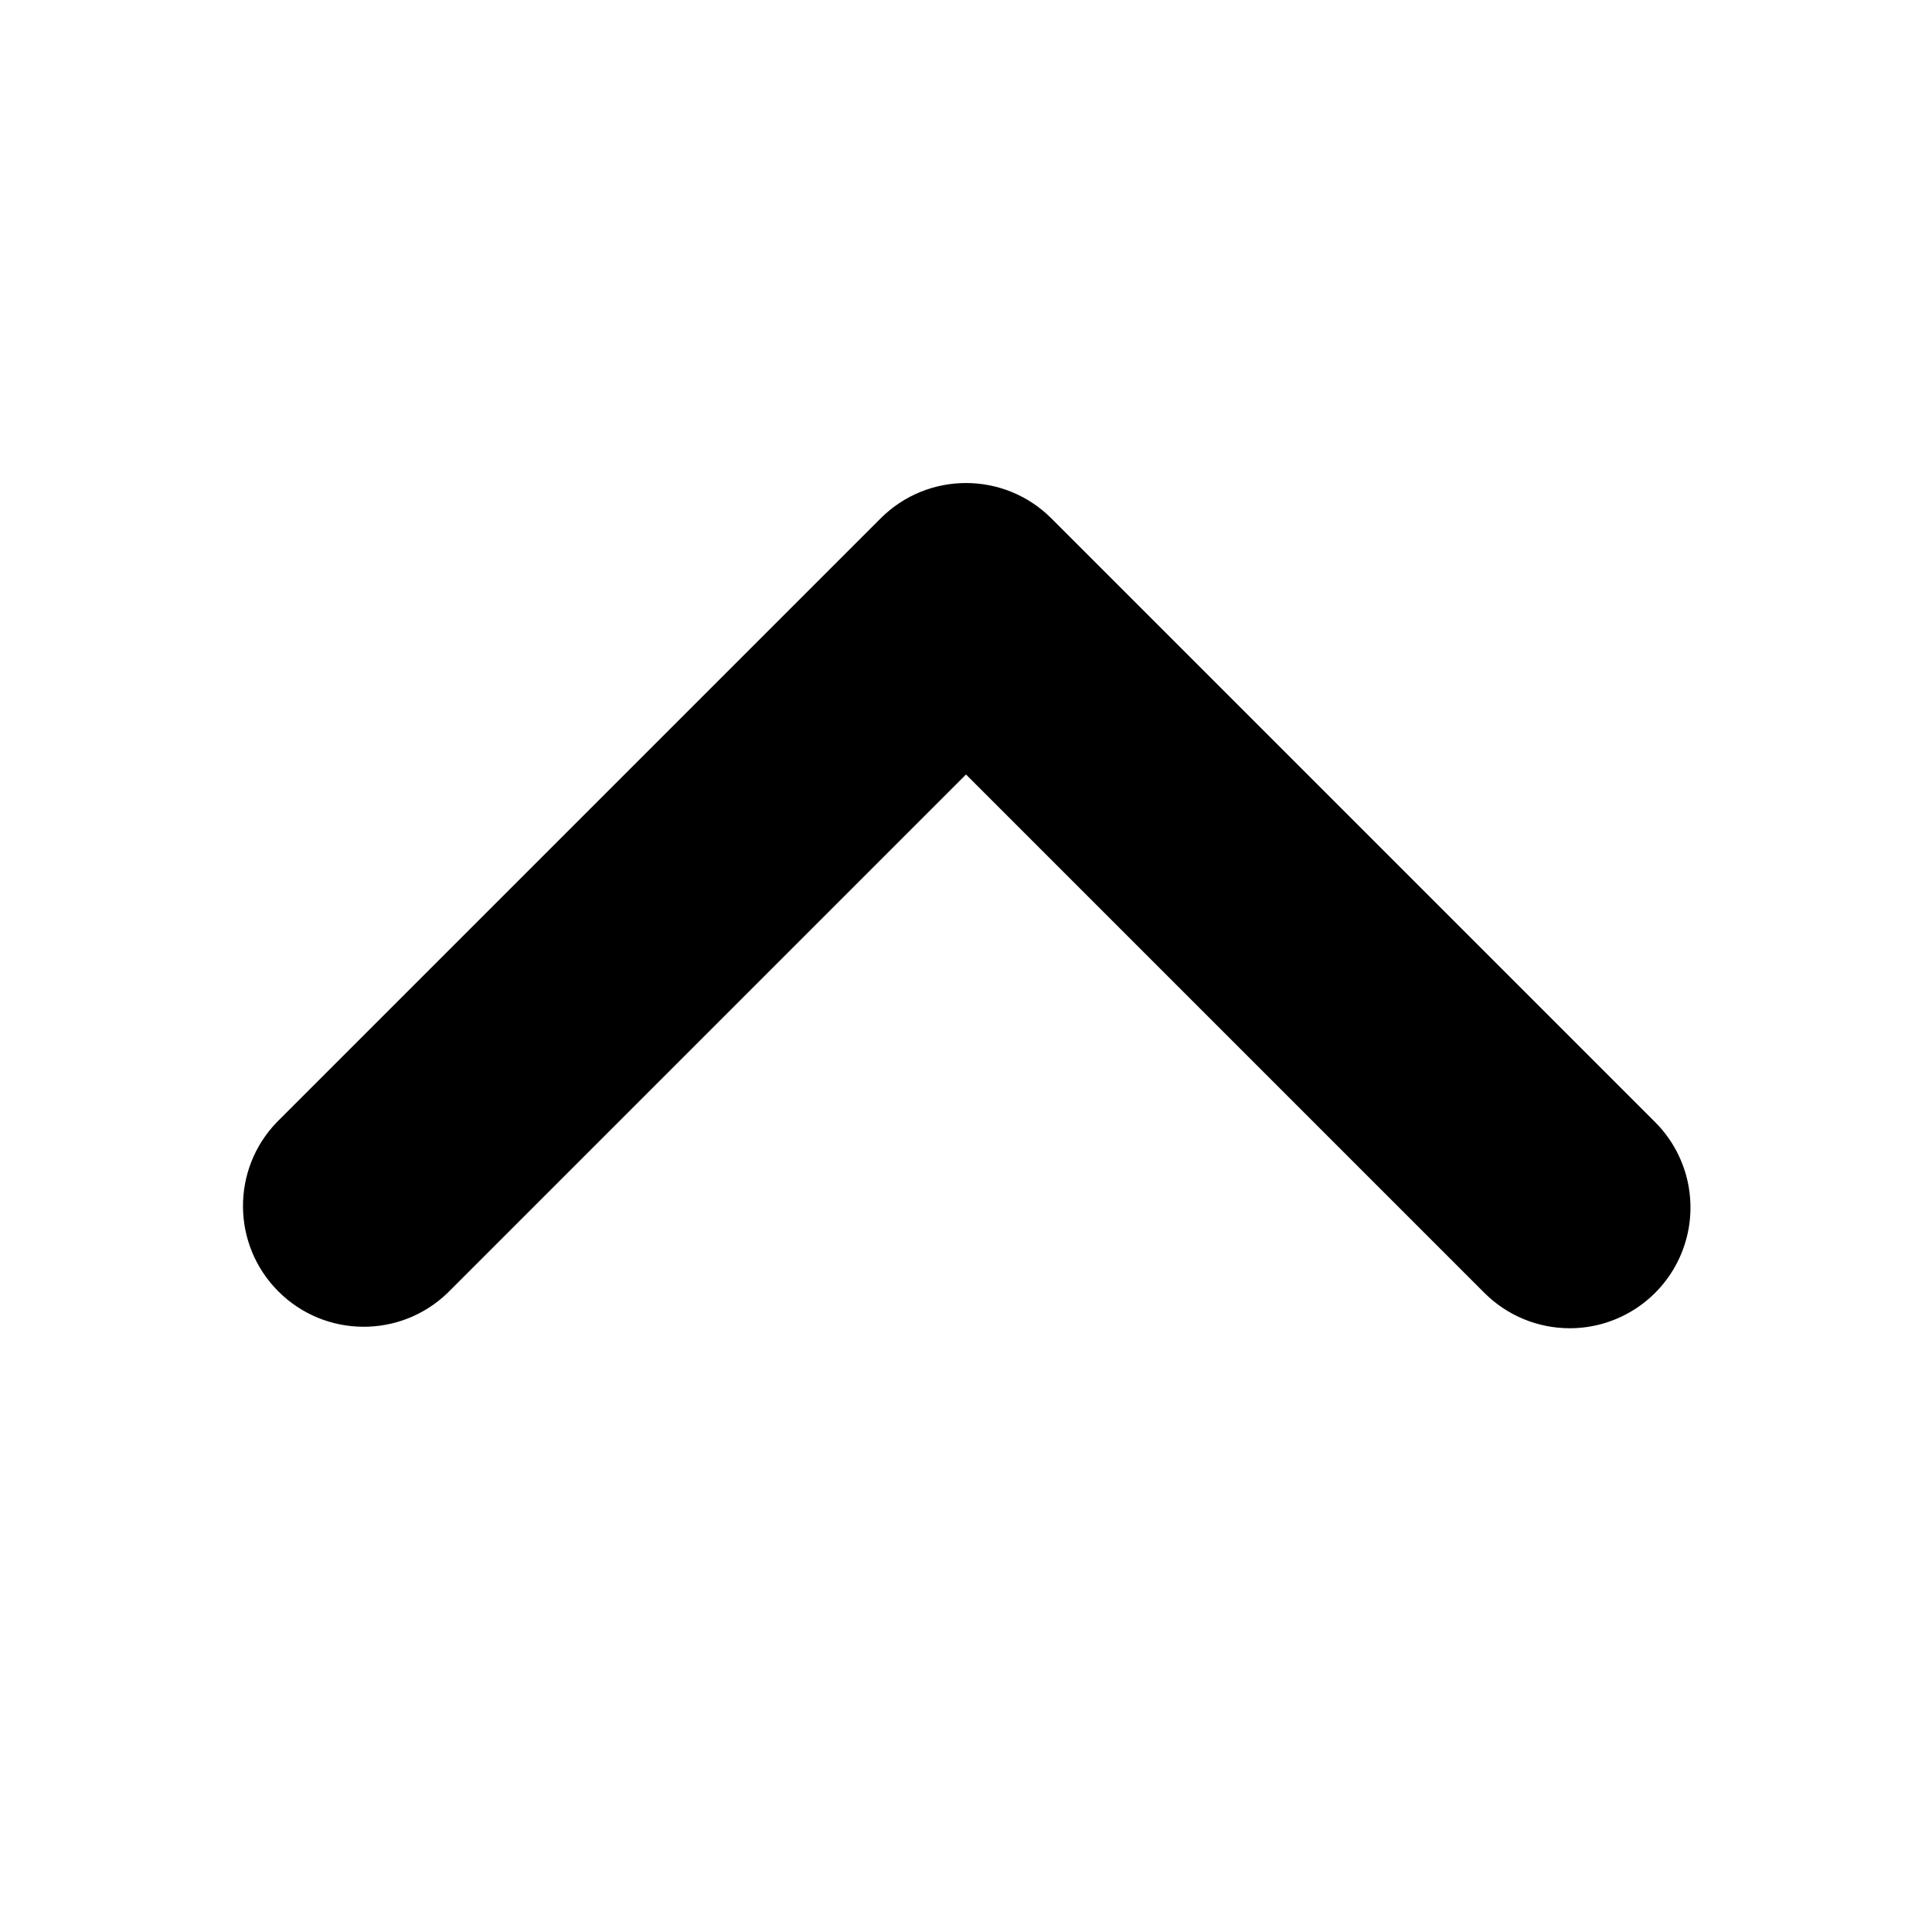
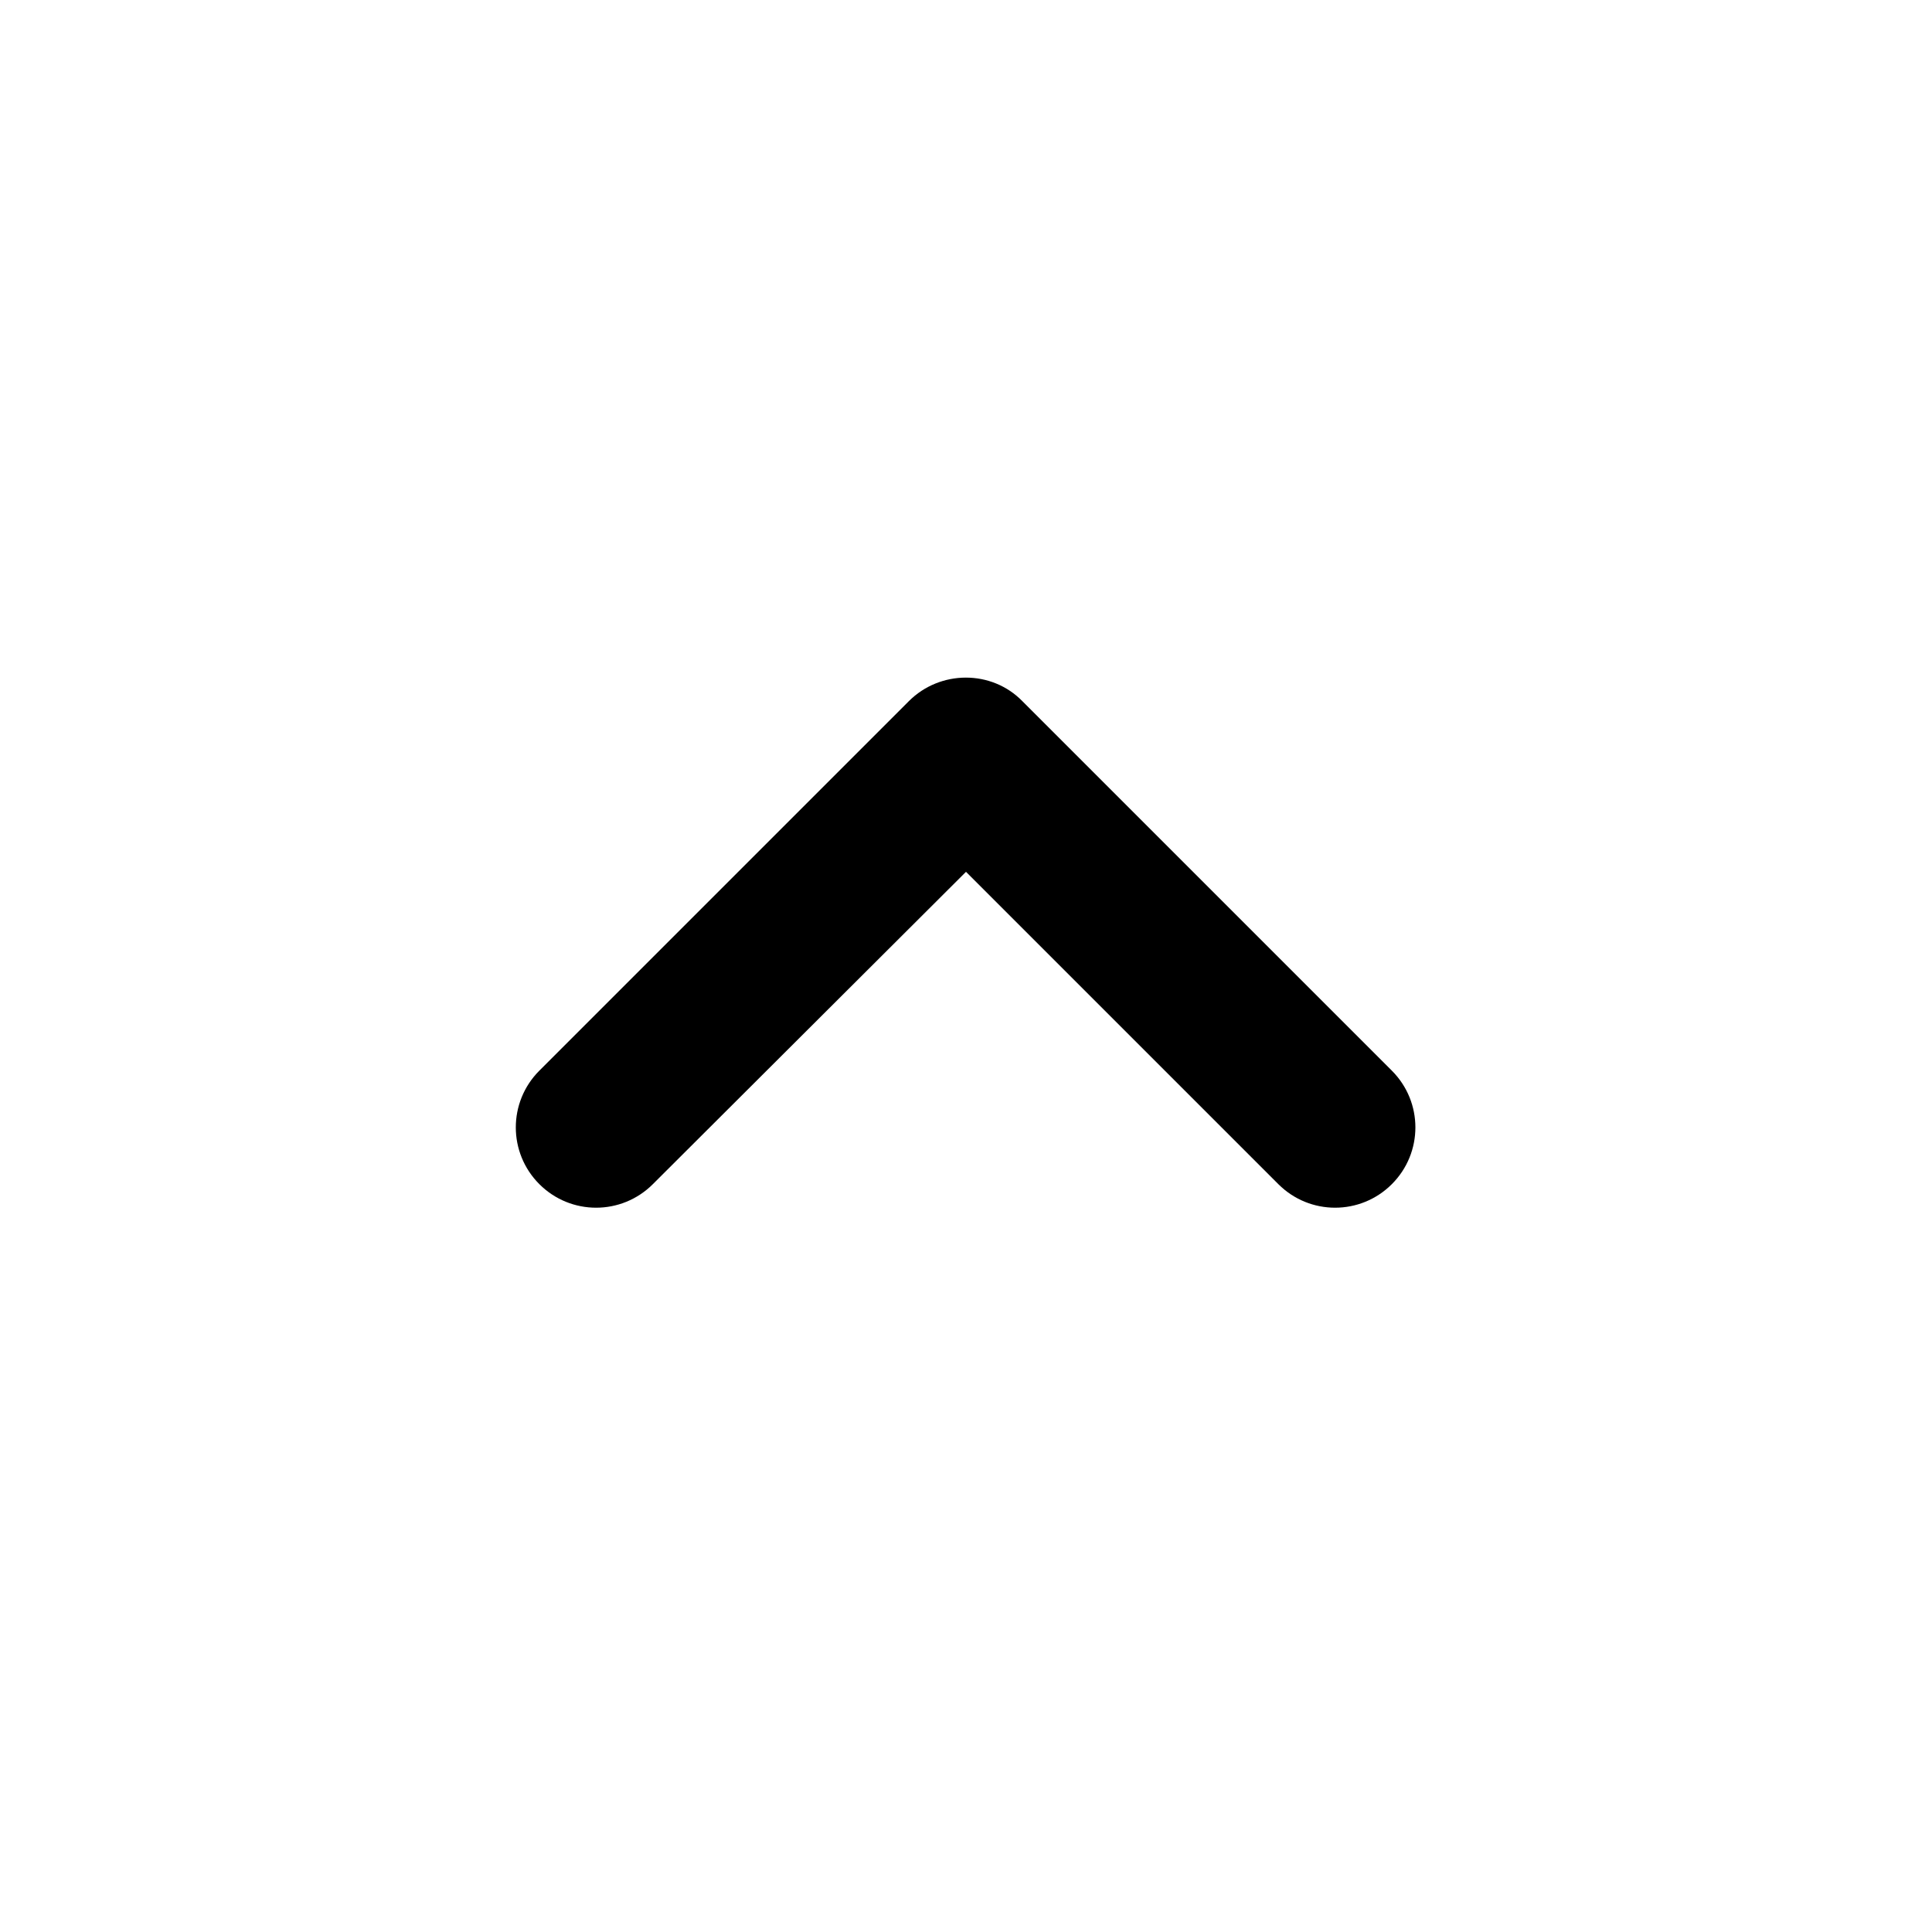
- <svg xmlns="http://www.w3.org/2000/svg" width="16" height="16" viewBox="0 0 16 16">
-   <path d="M13 11a1 1 0 0 1-.707-.293L8 6.414l-4.293 4.293a1 1 0 0 1-1.414-1.414l5-5a1 1 0 0 1 1.414 0l5 5A1 1 0 0 1 13 11z" />
+ <svg xmlns="http://www.w3.org/2000/svg" height="24px" viewBox="0 0 24 24" width="24px" fill="#000000">
+   <path d="M0 0h24v24H0V0z" fill="none" />
+   <path d="M11.29 8.71L6.7 13.3c-.39.39-.39 1.02 0 1.41.39.39 1.02.39 1.41 0L12 10.83l3.88 3.88c.39.39 1.02.39 1.41 0 .39-.39.39-1.02 0-1.41L12.7 8.71c-.38-.39-1.02-.39-1.41 0z" />
</svg>
